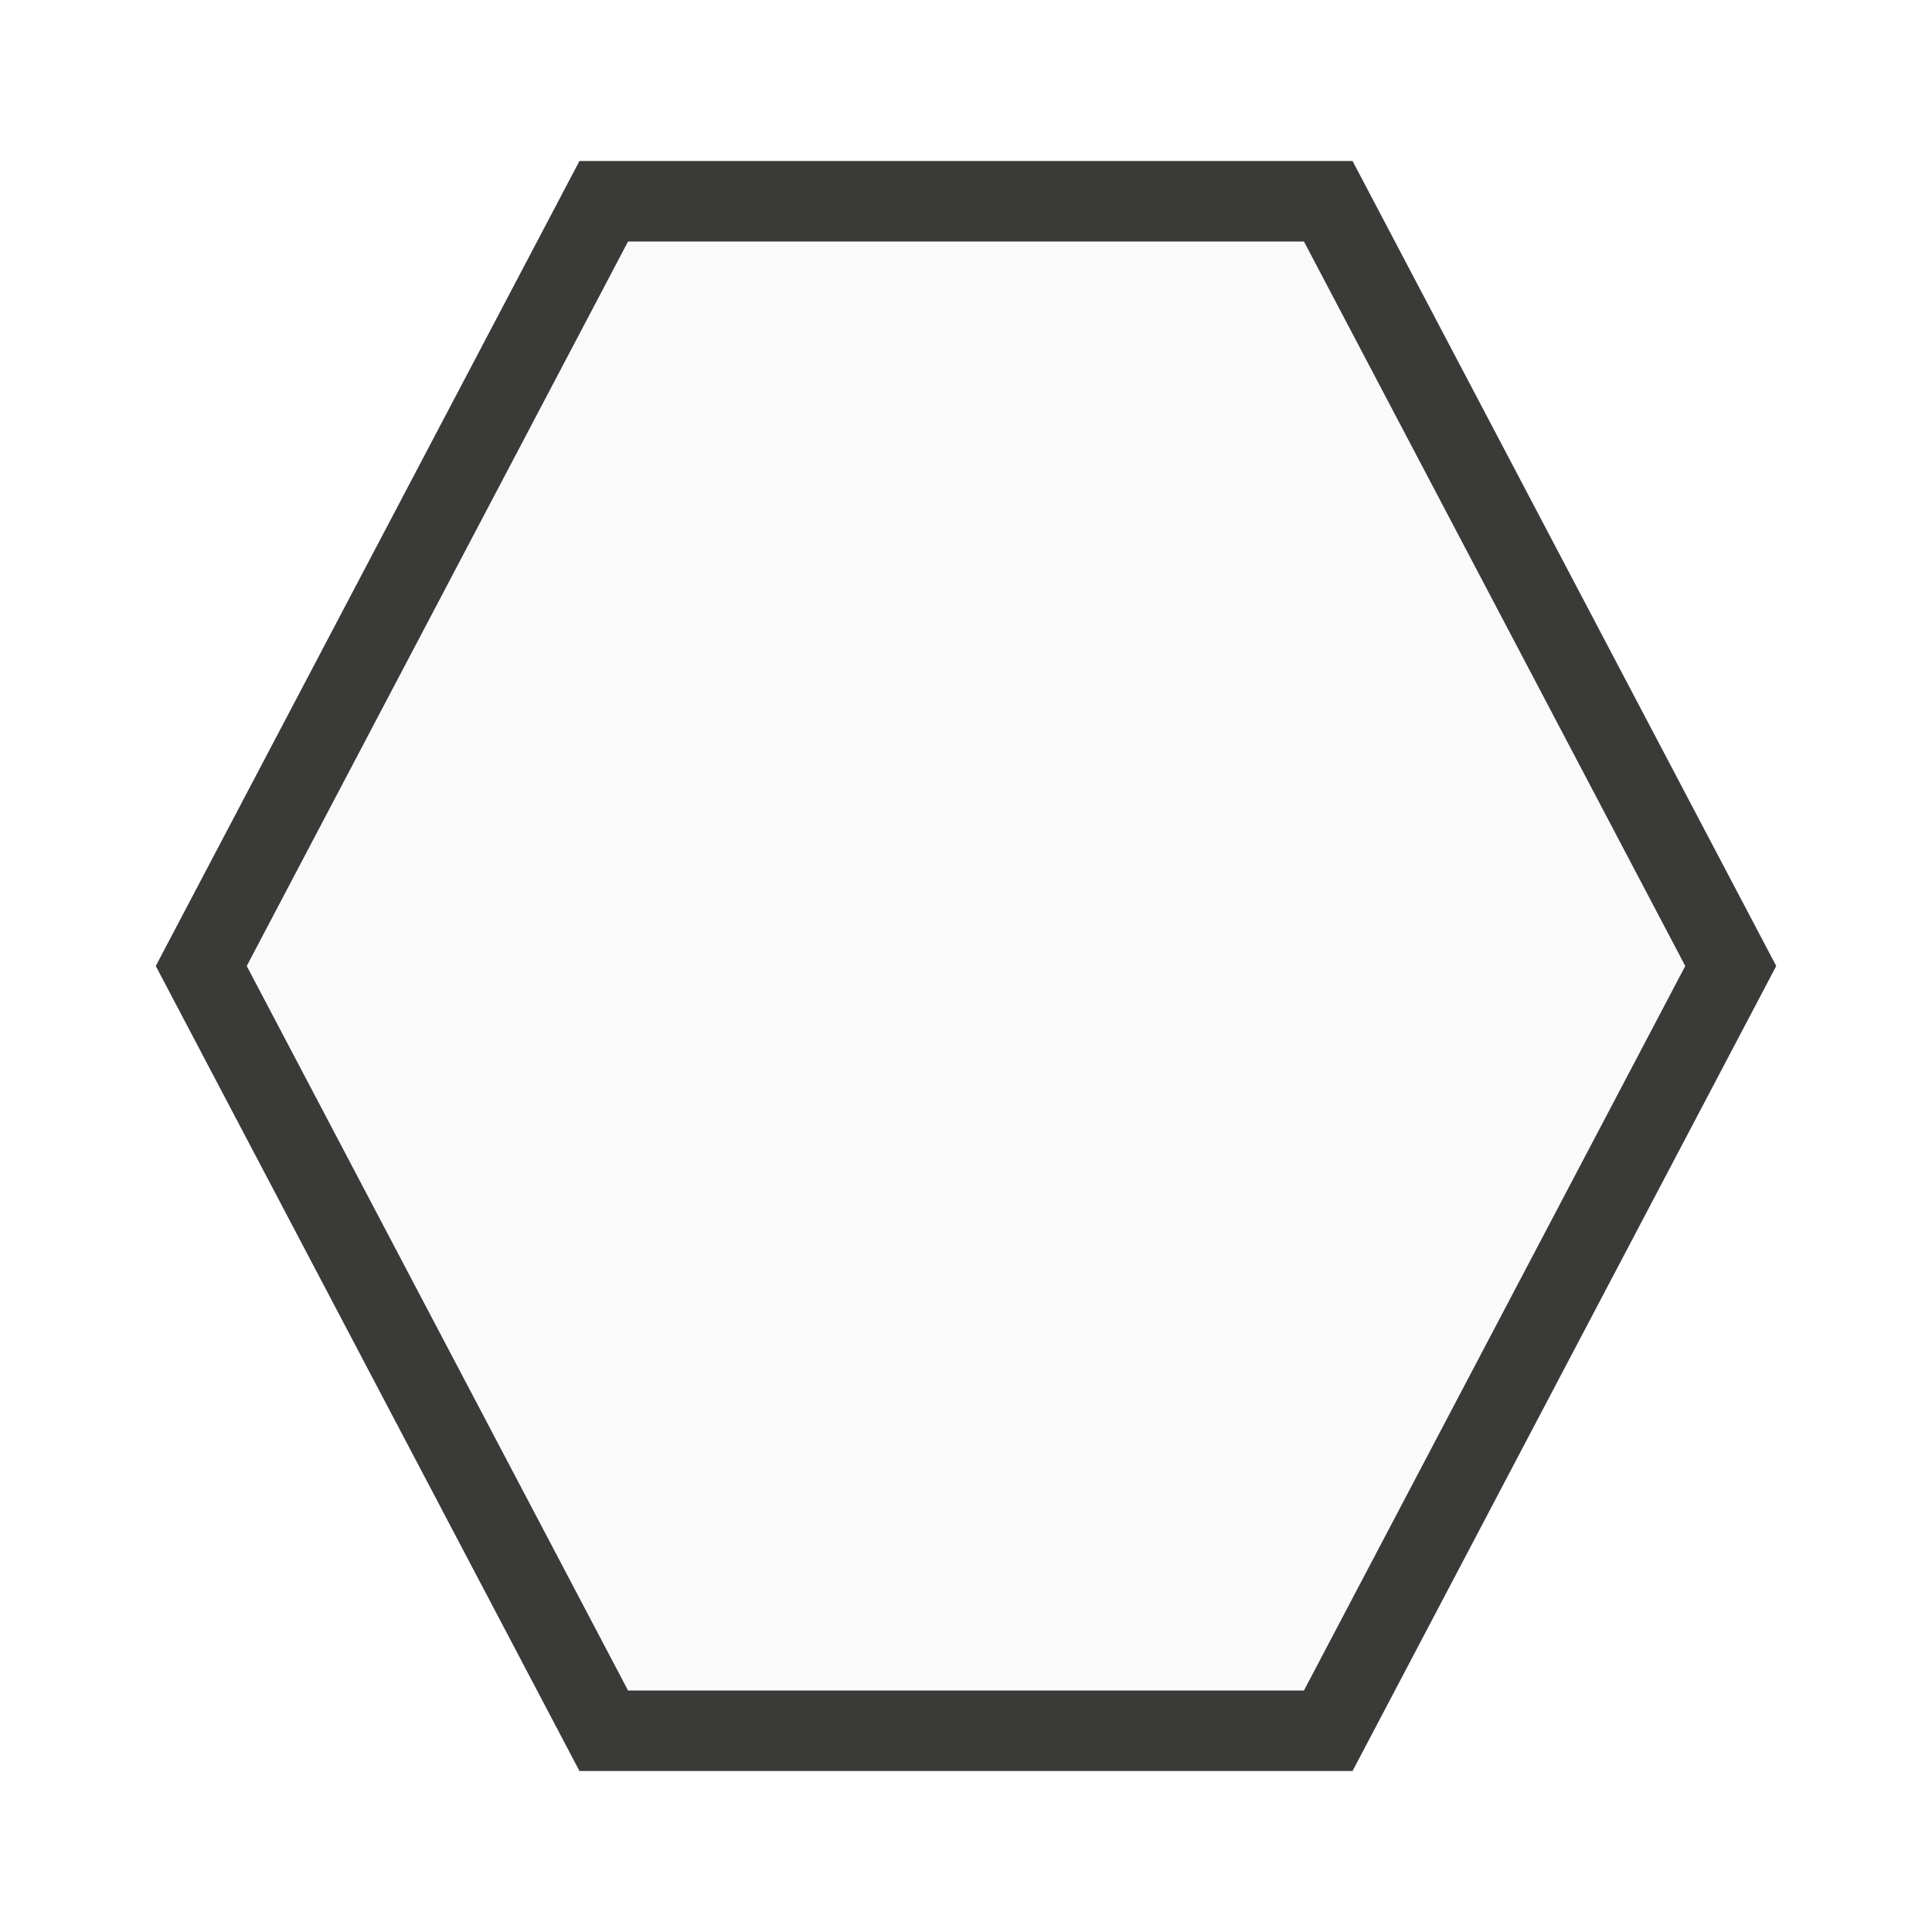
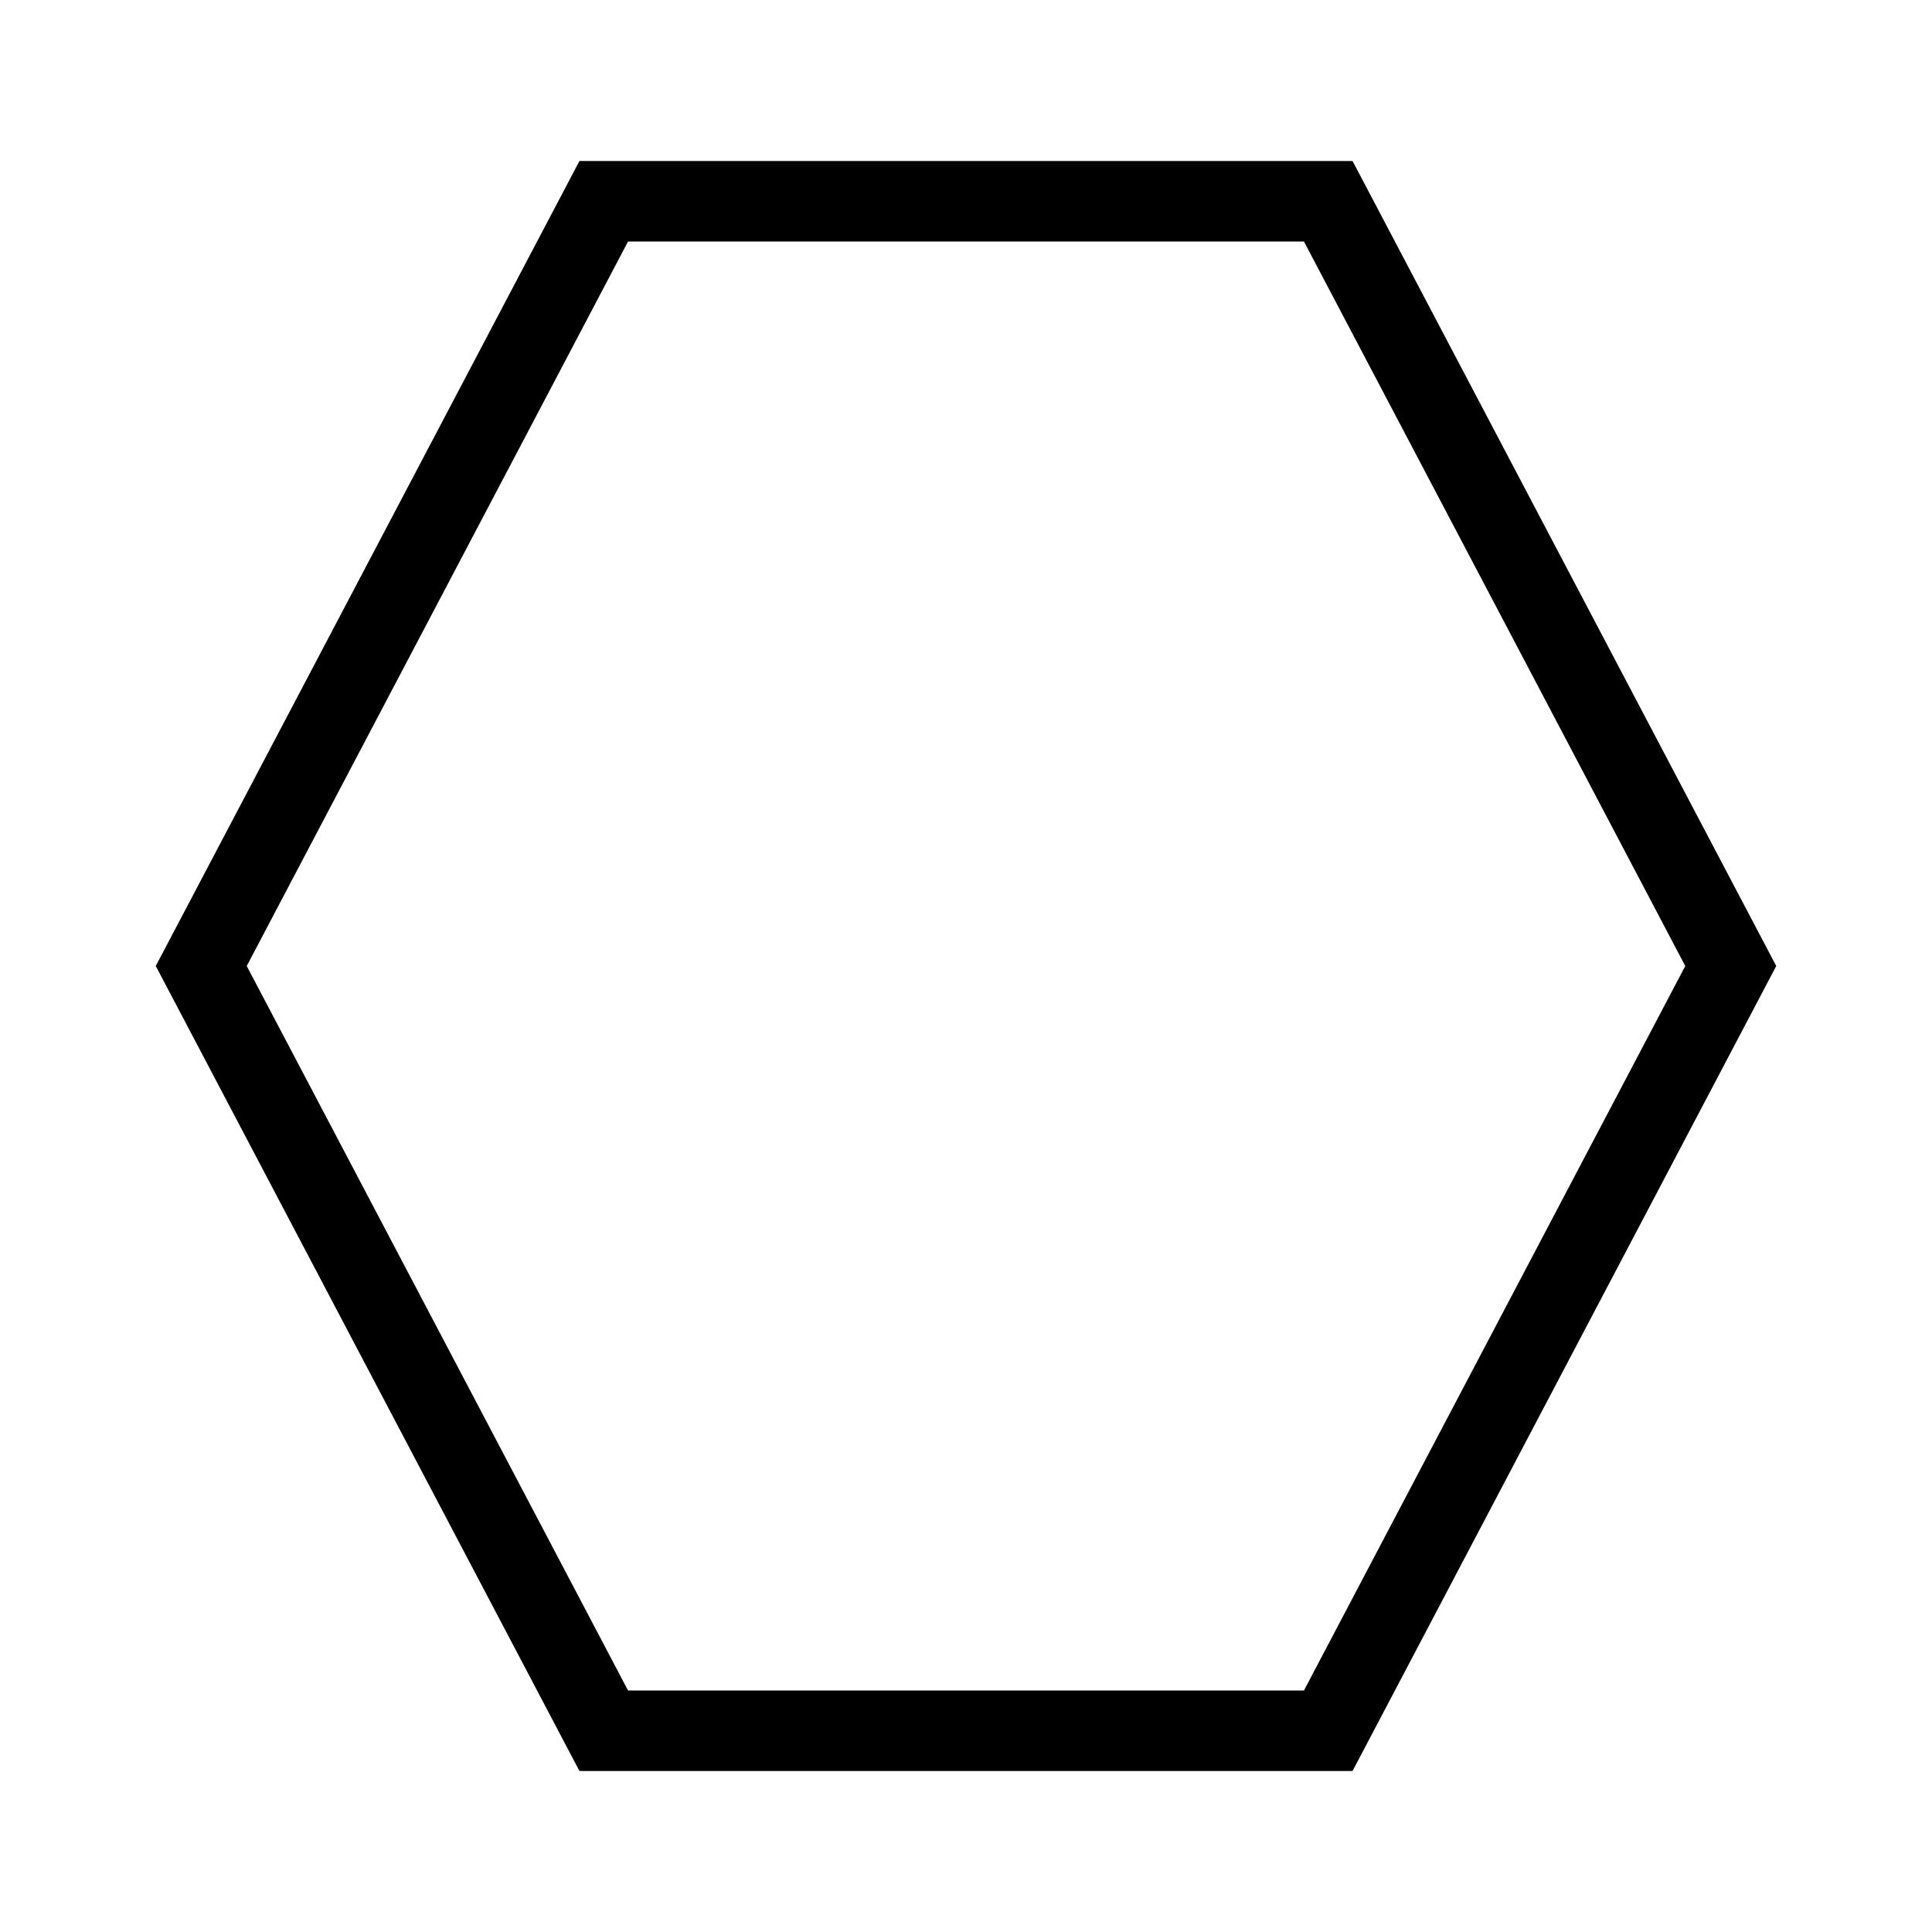
<svg xmlns="http://www.w3.org/2000/svg" viewBox="0 0 24 24">
-   <path class="icn icn--shape-color" d="m7.5 2.5-5 9.5 5 9.5h9l5-9.5-5-9.5z" fill="#fafafa" stroke="#3a3a38" stroke-linecap="round" stroke-linejoin="miter" />
+   <path class="icn icn--shape-color" d="m7.5 2.5-5 9.5 5 9.5h9l5-9.5-5-9.5z" fill="none" stroke="currentColor" stroke-linecap="round" stroke-linejoin="miter" />
</svg>
